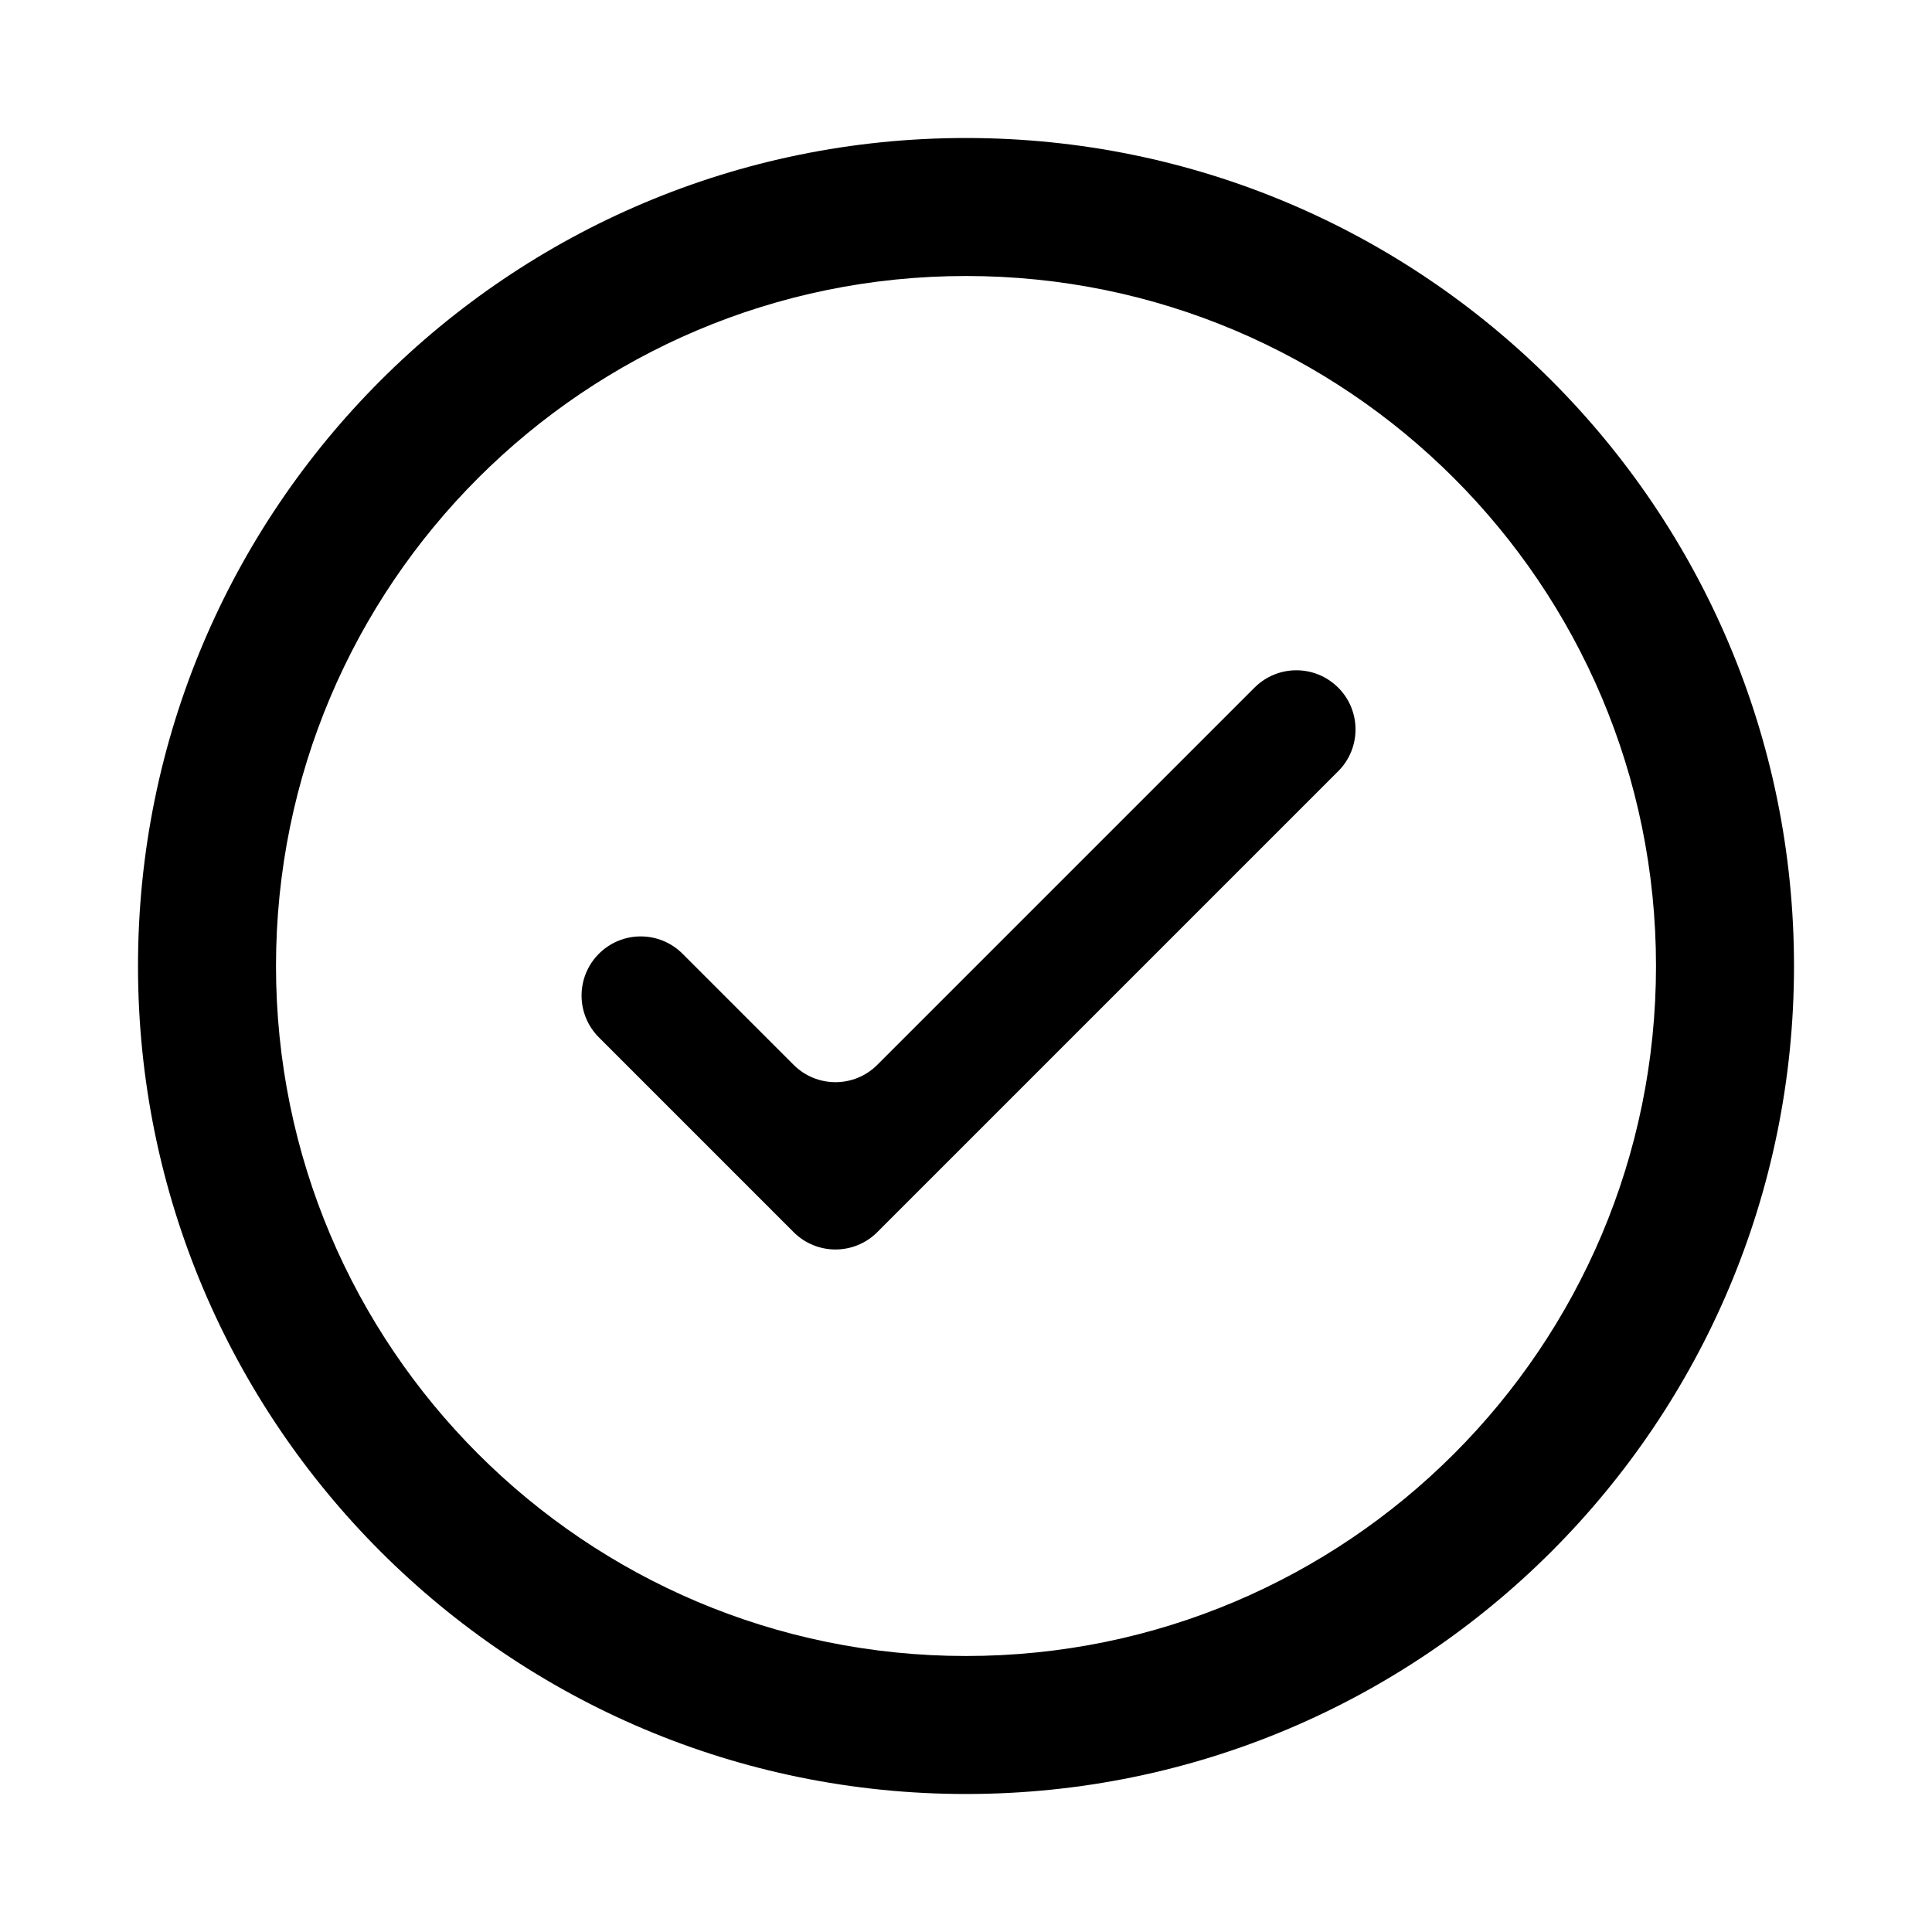
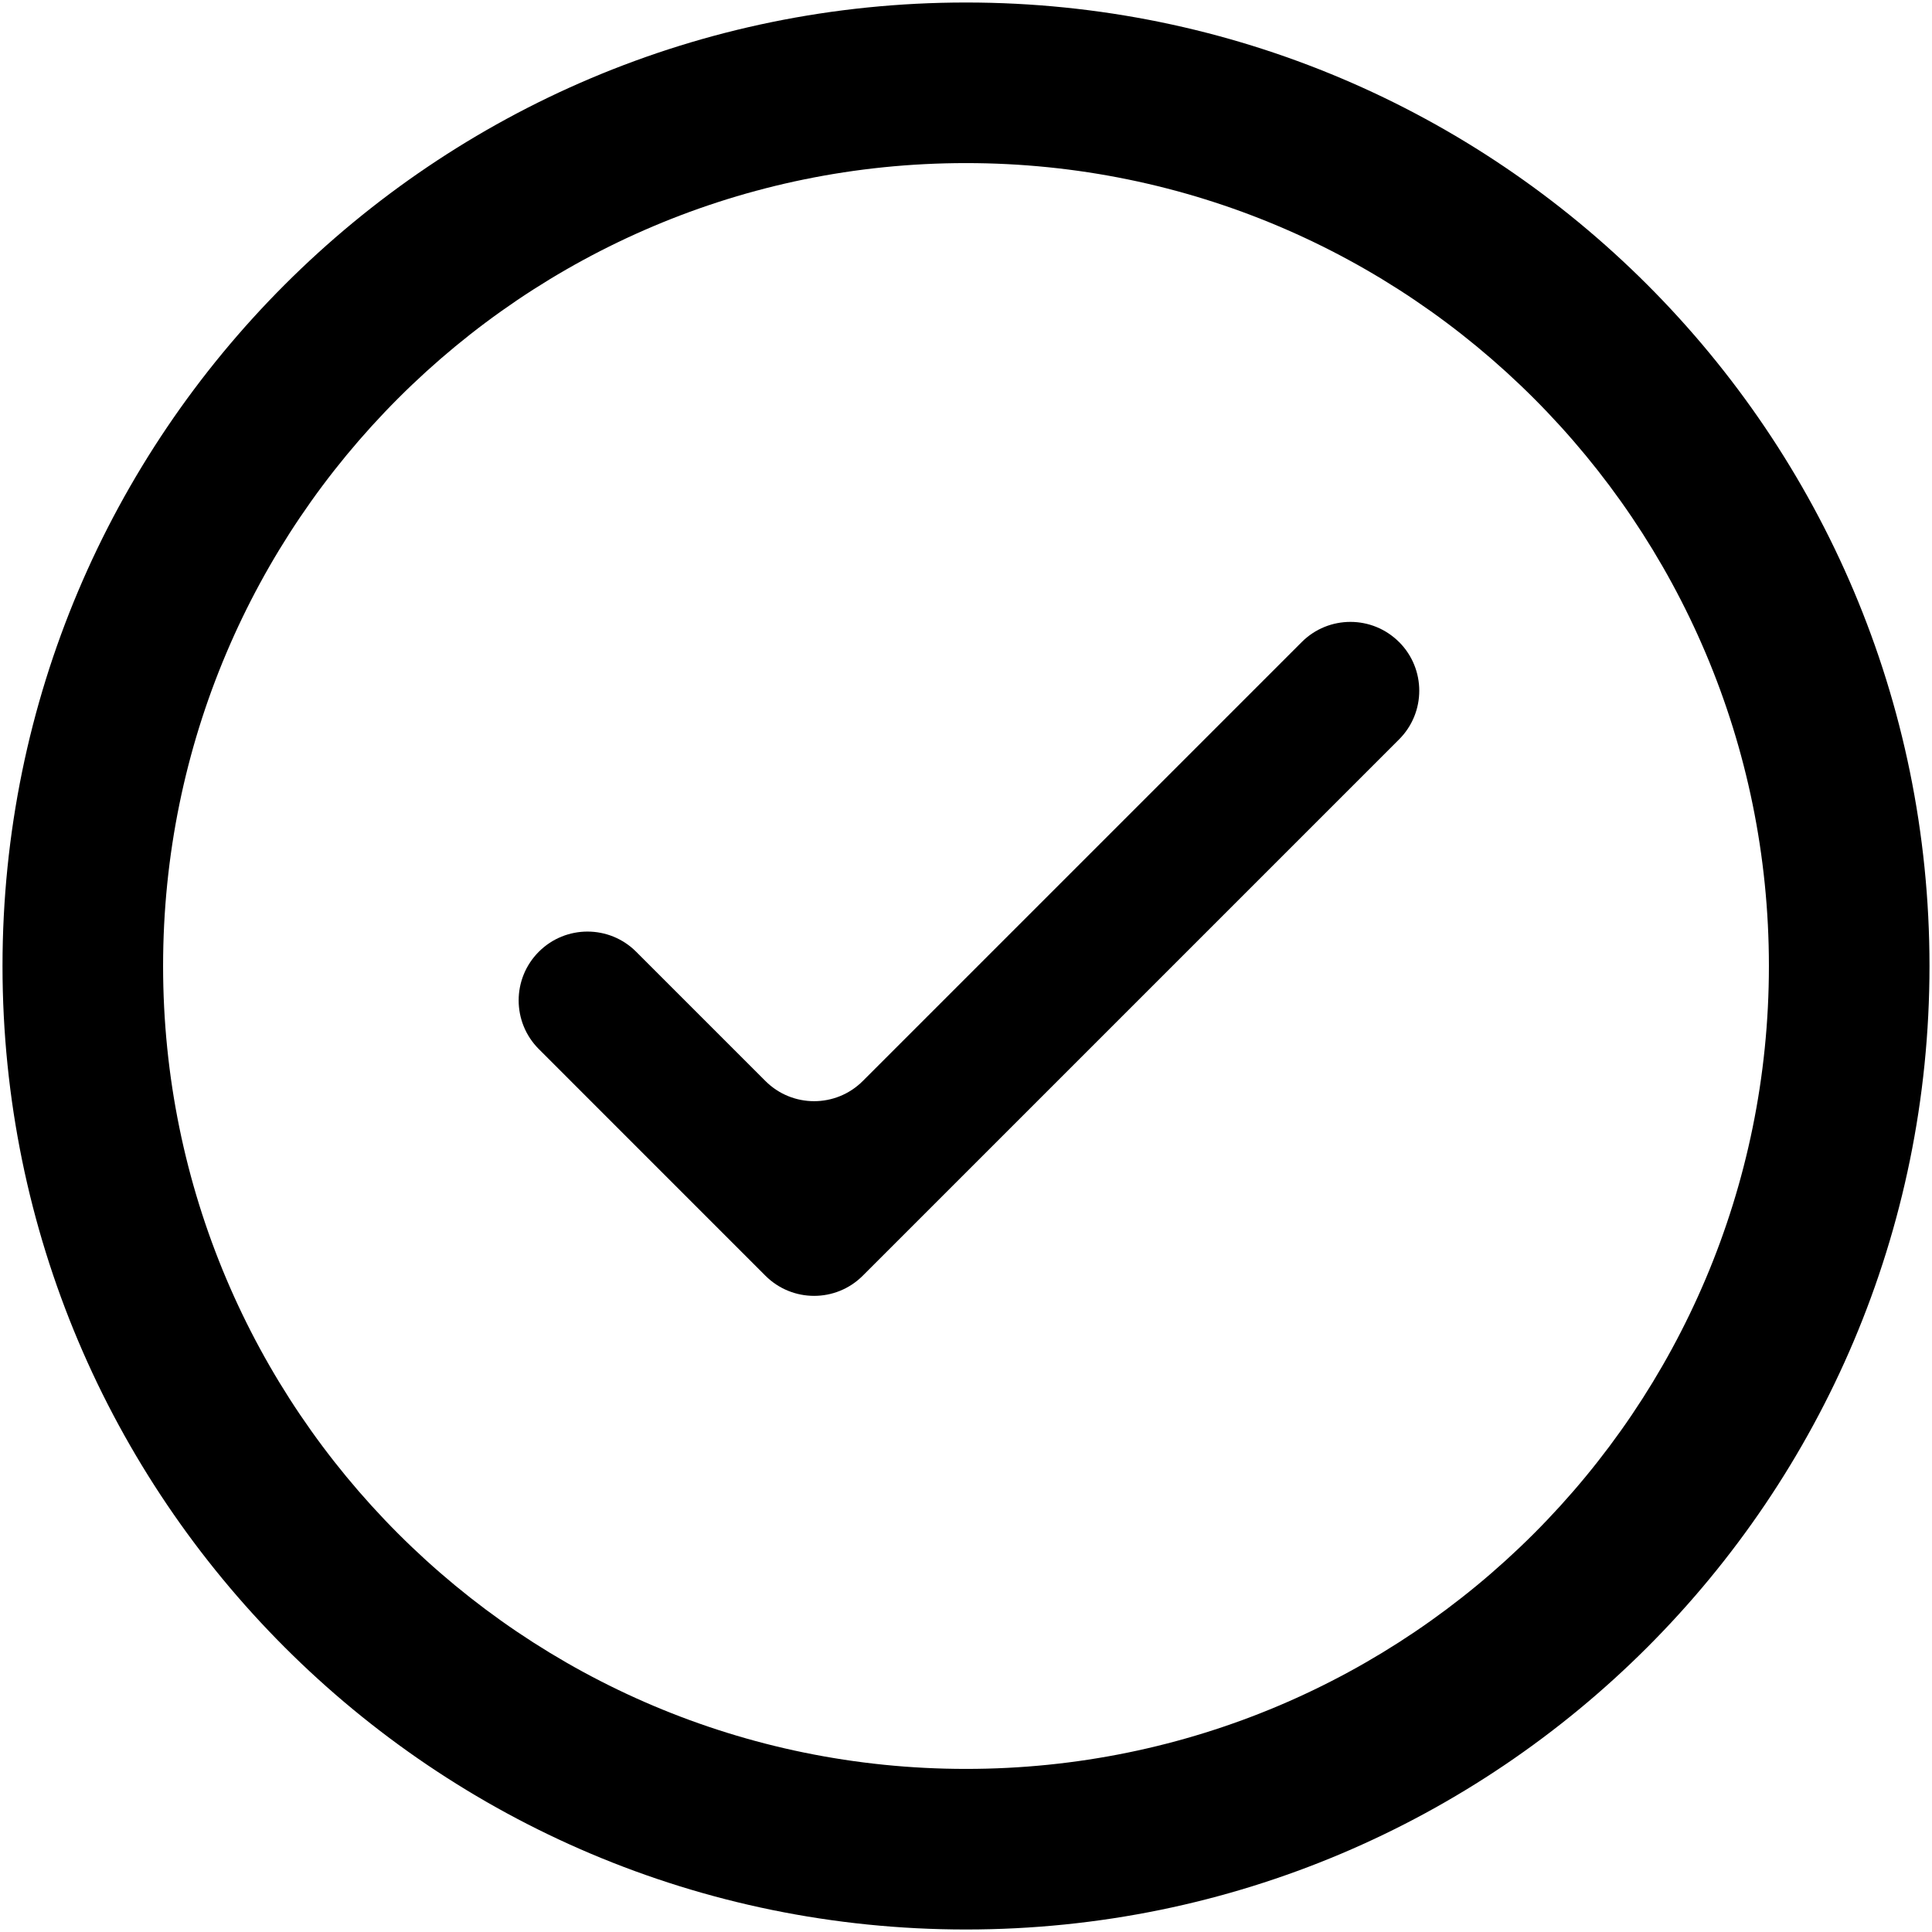
- <svg xmlns="http://www.w3.org/2000/svg" viewBox="0 0 1024 1024">
+ <svg xmlns="http://www.w3.org/2000/svg" viewBox="72 72 880 880">
  <path fill="#000000" d="M709.266 364.434c12.251 12.251 12.251 32.11 0 44.343l-244.297 244.297c-12.233 12.233-32.073 12.233-44.325 0l-103.223-103.241a31.342 31.342 0 0 1 44.343-44.325l58.88 58.88c12.251 12.251 32.091 12.251 44.343 0l199.936-199.936c12.251-12.251 32.091-12.251 44.343 0zM512 877.714c201.984 0 365.714-163.73 365.714-365.714S713.984 146.286 512 146.286 146.286 310.016 146.286 512s163.73 365.714 365.714 365.714z m0 73.143C269.623 950.857 73.143 754.377 73.143 512S269.623 73.143 512 73.143s438.857 196.48 438.857 438.857-196.48 438.857-438.857 438.857z" />
</svg>
